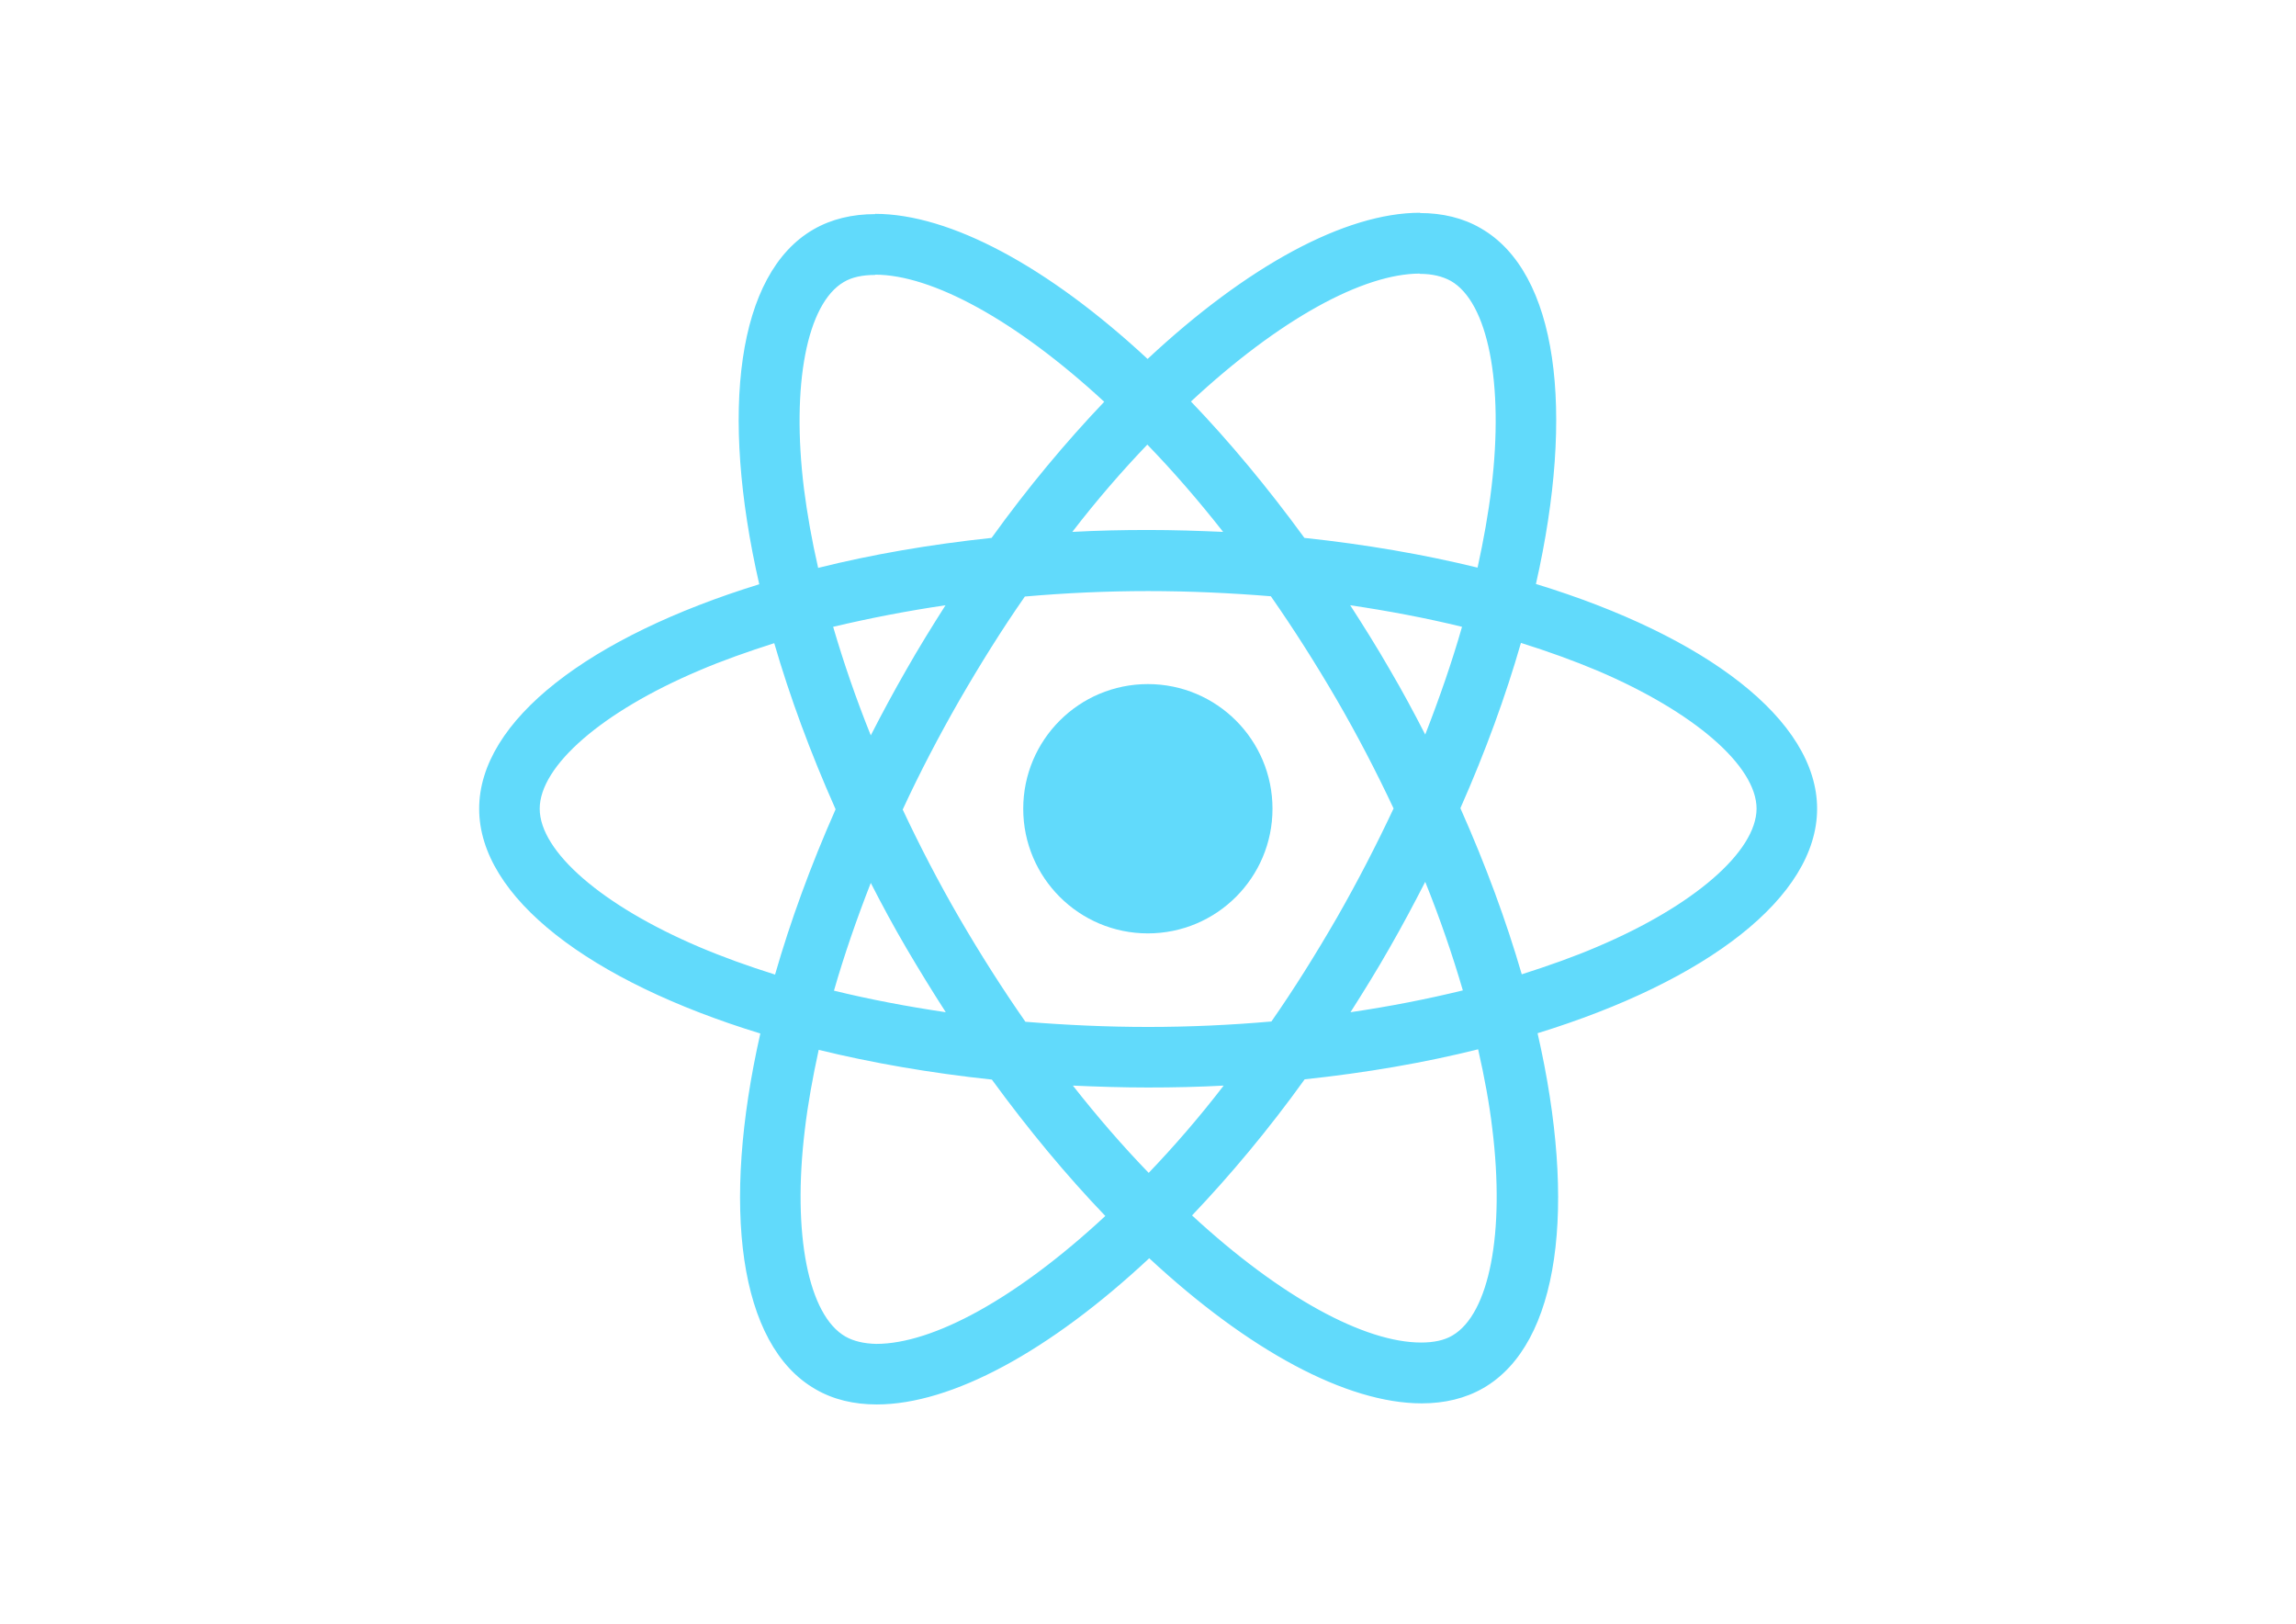
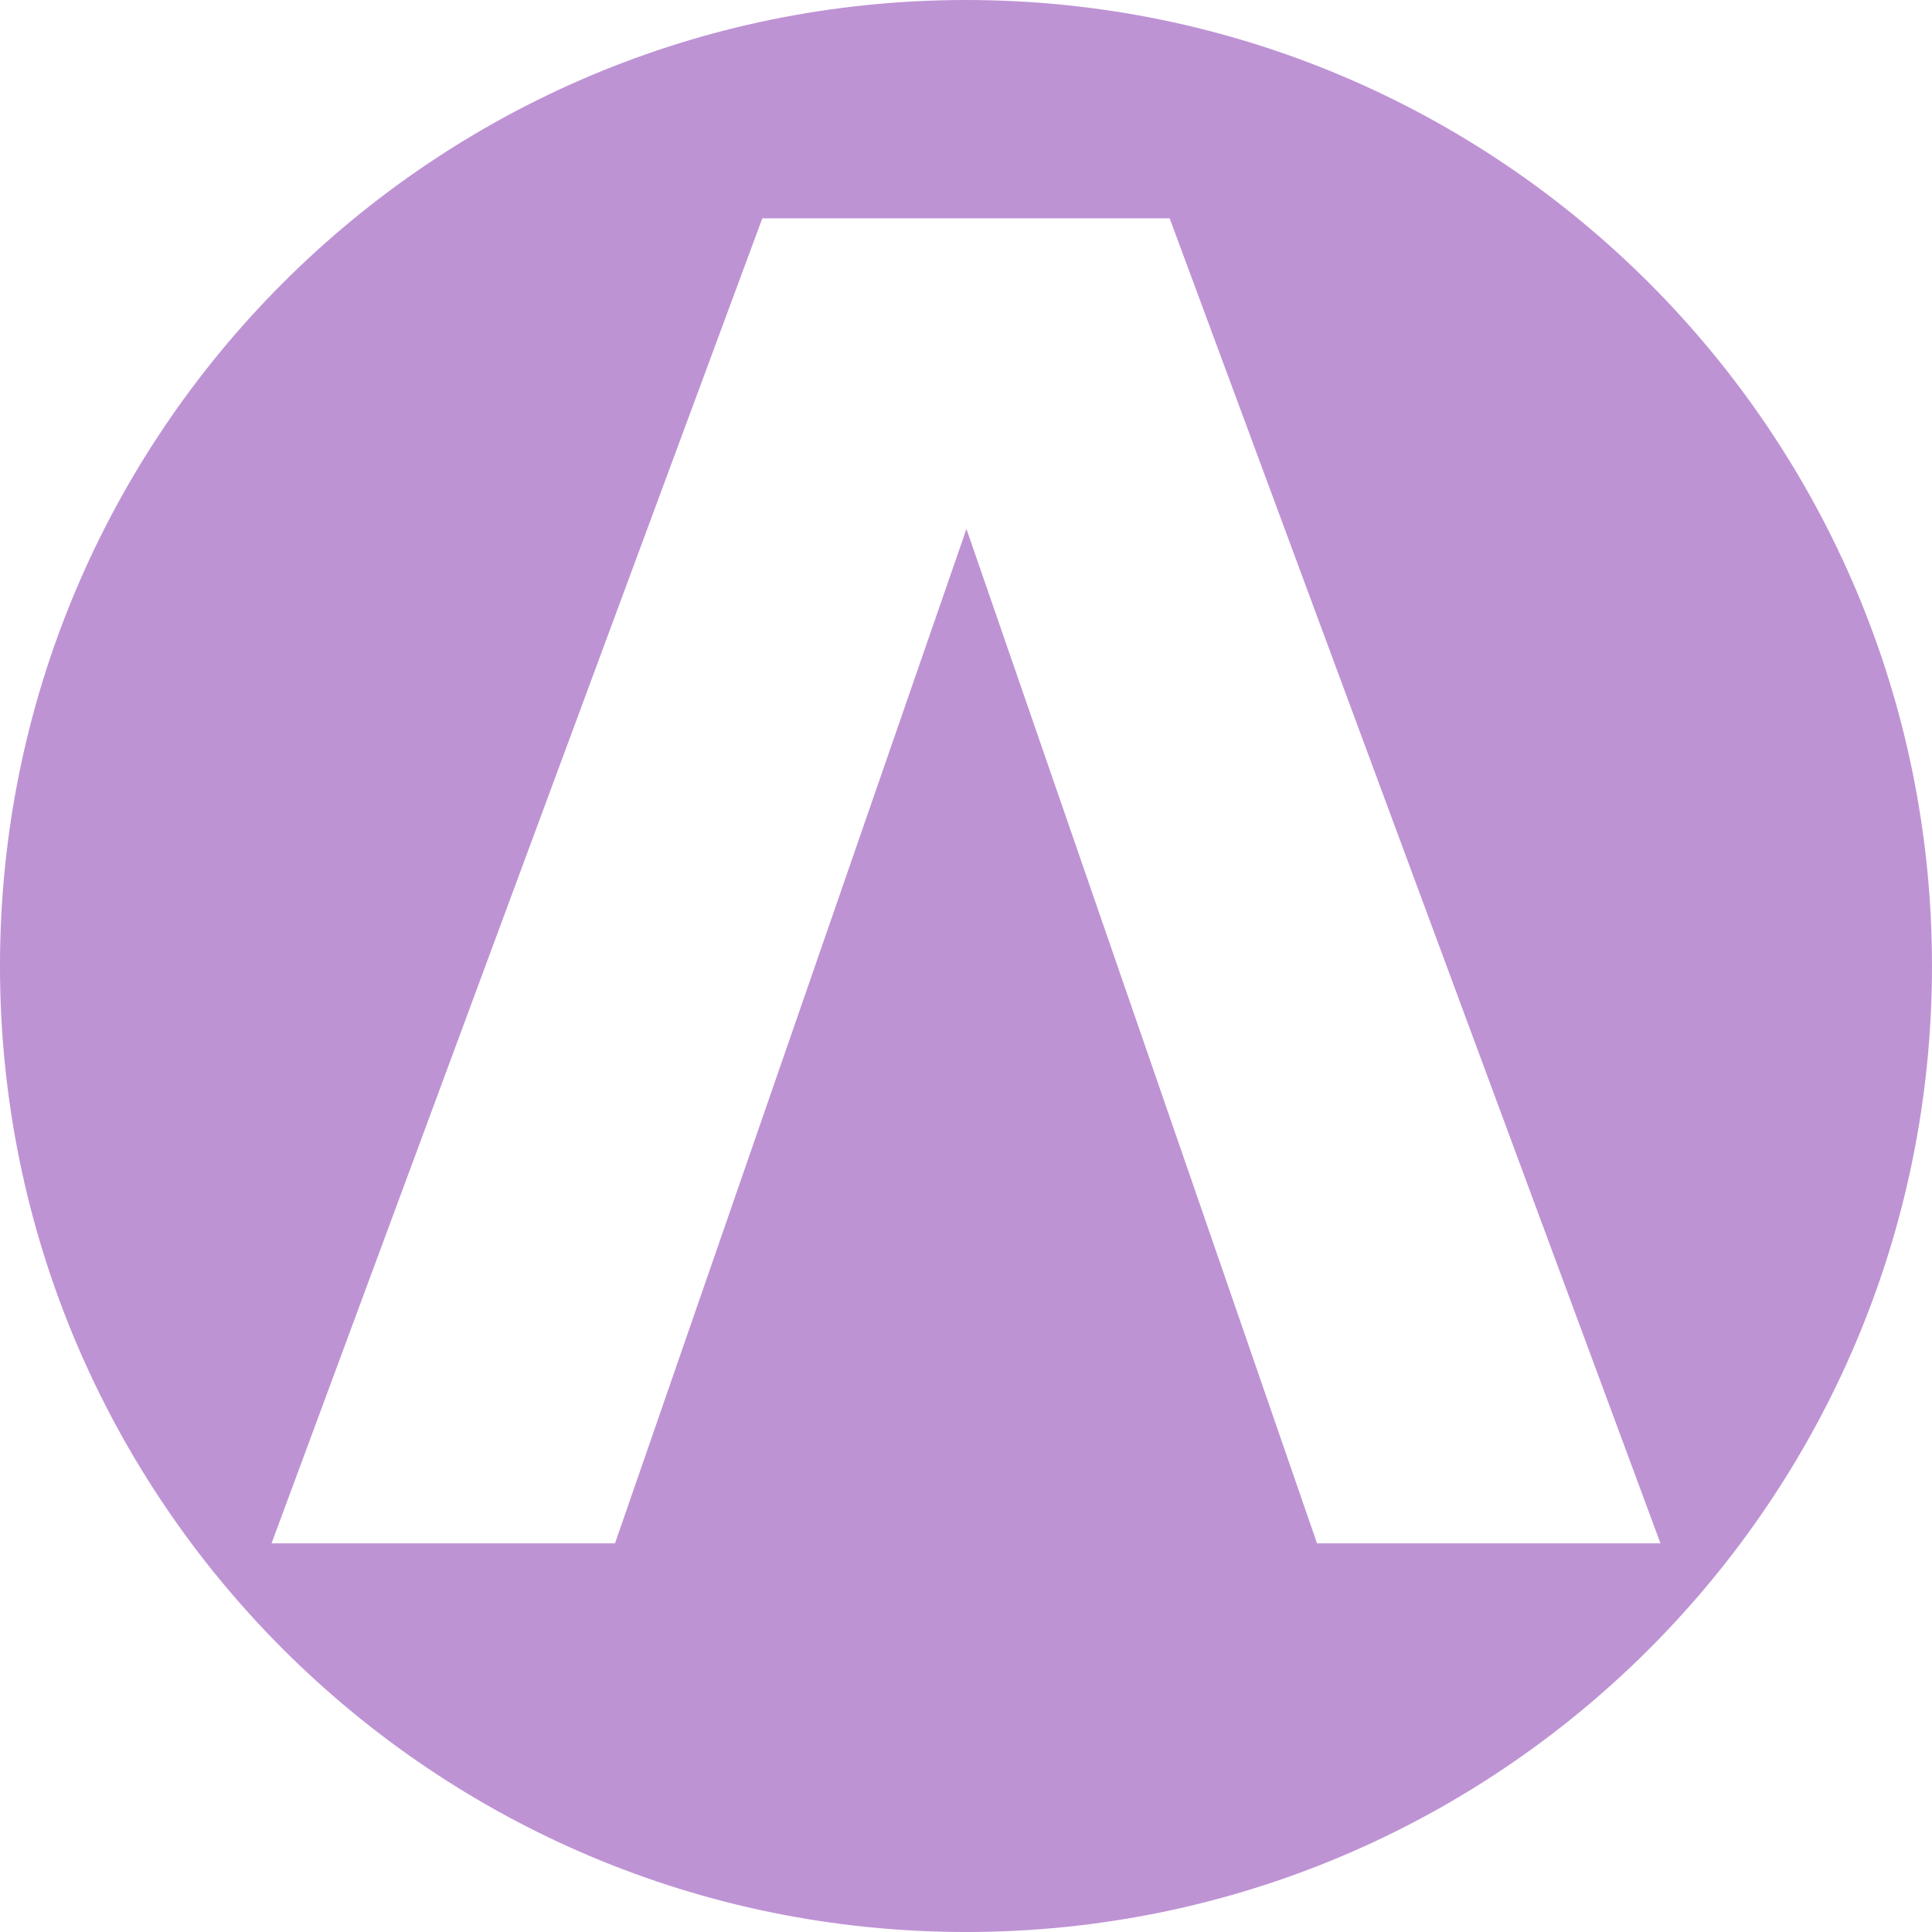
- <svg xmlns="http://www.w3.org/2000/svg" viewBox="0 0 841.9 595.3">
-   <g fill="#61DAFB">
-     <path d="M666.3 296.5c0-32.5-40.7-63.3-103.1-82.4 14.4-63.6 8-114.2-20.2-130.4-6.5-3.8-14.1-5.6-22.4-5.6v22.3c4.6 0 8.3.9 11.4 2.6 13.6 7.8 19.5 37.5 14.9 75.7-1.1 9.4-2.9 19.3-5.1 29.4-19.6-4.8-41-8.5-63.5-10.9-13.5-18.5-27.5-35.3-41.6-50 32.6-30.3 63.2-46.9 84-46.9V78c-27.5 0-63.5 19.6-99.9 53.6-36.4-33.8-72.4-53.2-99.9-53.2v22.3c20.7 0 51.4 16.5 84 46.6-14 14.7-28 31.4-41.3 49.9-22.6 2.4-44 6.1-63.6 11-2.3-10-4-19.7-5.2-29-4.7-38.2 1.1-67.9 14.6-75.8 3-1.8 6.9-2.6 11.5-2.6V78.5c-8.4 0-16 1.8-22.6 5.6-28.1 16.2-34.4 66.7-19.9 130.1-62.2 19.2-102.7 49.9-102.7 82.3 0 32.5 40.7 63.3 103.1 82.4-14.4 63.6-8 114.2 20.2 130.4 6.5 3.8 14.1 5.6 22.5 5.6 27.5 0 63.5-19.6 99.9-53.6 36.4 33.8 72.4 53.2 99.9 53.2 8.4 0 16-1.8 22.6-5.6 28.1-16.2 34.4-66.7 19.9-130.1 62-19.1 102.5-49.9 102.5-82.3zm-130.2-66.7c-3.7 12.9-8.3 26.2-13.5 39.5-4.1-8-8.4-16-13.1-24-4.6-8-9.5-15.8-14.4-23.4 14.2 2.1 27.9 4.7 41 7.9zm-45.8 106.5c-7.8 13.5-15.8 26.3-24.1 38.2-14.9 1.3-30 2-45.2 2-15.1 0-30.2-.7-45-1.9-8.3-11.9-16.4-24.6-24.2-38-7.6-13.1-14.5-26.4-20.8-39.8 6.2-13.4 13.2-26.8 20.7-39.9 7.8-13.5 15.8-26.3 24.1-38.2 14.9-1.3 30-2 45.2-2 15.1 0 30.2.7 45 1.9 8.3 11.9 16.4 24.6 24.2 38 7.6 13.1 14.5 26.4 20.8 39.8-6.3 13.4-13.2 26.8-20.7 39.9zm32.3-13c5.4 13.4 10 26.8 13.8 39.8-13.1 3.2-26.9 5.9-41.2 8 4.9-7.7 9.8-15.6 14.4-23.7 4.6-8 8.9-16.1 13-24.1zM421.2 430c-9.3-9.6-18.6-20.3-27.8-32 9 .4 18.2.7 27.5.7 9.4 0 18.7-.2 27.8-.7-9 11.7-18.3 22.4-27.5 32zm-74.4-58.9c-14.2-2.1-27.9-4.7-41-7.9 3.7-12.9 8.3-26.2 13.5-39.5 4.1 8 8.4 16 13.1 24 4.7 8 9.5 15.8 14.4 23.4zM420.7 163c9.3 9.6 18.6 20.3 27.8 32-9-.4-18.2-.7-27.5-.7-9.4 0-18.7.2-27.8.7 9-11.7 18.3-22.4 27.5-32zm-74 58.9c-4.9 7.7-9.8 15.6-14.4 23.7-4.6 8-8.9 16-13 24-5.4-13.4-10-26.8-13.8-39.8 13.1-3.1 26.9-5.8 41.2-7.9zm-90.5 125.2c-35.4-15.1-58.3-34.9-58.3-50.6 0-15.7 22.9-35.6 58.3-50.6 8.6-3.7 18-7 27.7-10.1 5.7 19.6 13.2 40 22.5 60.9-9.2 20.8-16.6 41.1-22.2 60.6-9.9-3.1-19.3-6.5-28-10.2zM310 490c-13.6-7.8-19.5-37.5-14.9-75.7 1.1-9.4 2.9-19.3 5.1-29.4 19.6 4.8 41 8.5 63.5 10.9 13.5 18.5 27.5 35.3 41.6 50-32.6 30.3-63.2 46.9-84 46.9-4.5-.1-8.3-1-11.3-2.7zm237.2-76.2c4.7 38.2-1.1 67.9-14.6 75.8-3 1.8-6.9 2.6-11.5 2.6-20.7 0-51.4-16.5-84-46.6 14-14.7 28-31.4 41.3-49.9 22.6-2.4 44-6.1 63.6-11 2.3 10.1 4.1 19.8 5.2 29.1zm38.5-66.7c-8.6 3.7-18 7-27.7 10.1-5.7-19.6-13.2-40-22.5-60.9 9.2-20.8 16.6-41.1 22.2-60.6 9.9 3.1 19.3 6.5 28.1 10.2 35.4 15.1 58.3 34.9 58.3 50.6-.1 15.7-23 35.6-58.4 50.6zM320.8 78.4z" />
-     <circle cx="420.9" cy="296.5" r="45.7" />
-     <path d="M520.5 78.1z" />
+ <svg xmlns="http://www.w3.org/2000/svg" width="24mm" height="24mm" viewBox="0 0 24 24" version="1.1" id="svg5">
+   <defs id="defs2" />
+   <g id="layer1" transform="translate(-75.05795,-73.54693)">
+     <path id="path2679" style="fill:#be93d4;fill-opacity:1;stroke-width:1.343;stroke-linecap:round;stroke-miterlimit:3.25;paint-order:markers fill stroke;stop-color:#000000" d="m 329.037,277.973 a 45.354,45.354 0 0 0 -45.354,45.355 45.354,45.354 0 0 0 45.354,45.354 45.354,45.354 0 0 0 45.355,-45.354 45.354,45.354 0 0 0 -45.355,-45.355 z m -9.562,10.25 h 19.125 l 23.043,62.209 h -16.125 l -16.459,-47.625 -16.5,47.625 h -16.125 z" transform="scale(0.2645833)" />
+     <g aria-label="Λ" id="text1310" style="font-size:16.933px;line-height:1.25;stroke-width:0.265" transform="translate(2.113486,-4.144075)">
+       <g aria-label="Λ" id="text9861" style="font-size:22.578px;stroke-width:0.07" />
+     </g>
  </g>
</svg>
